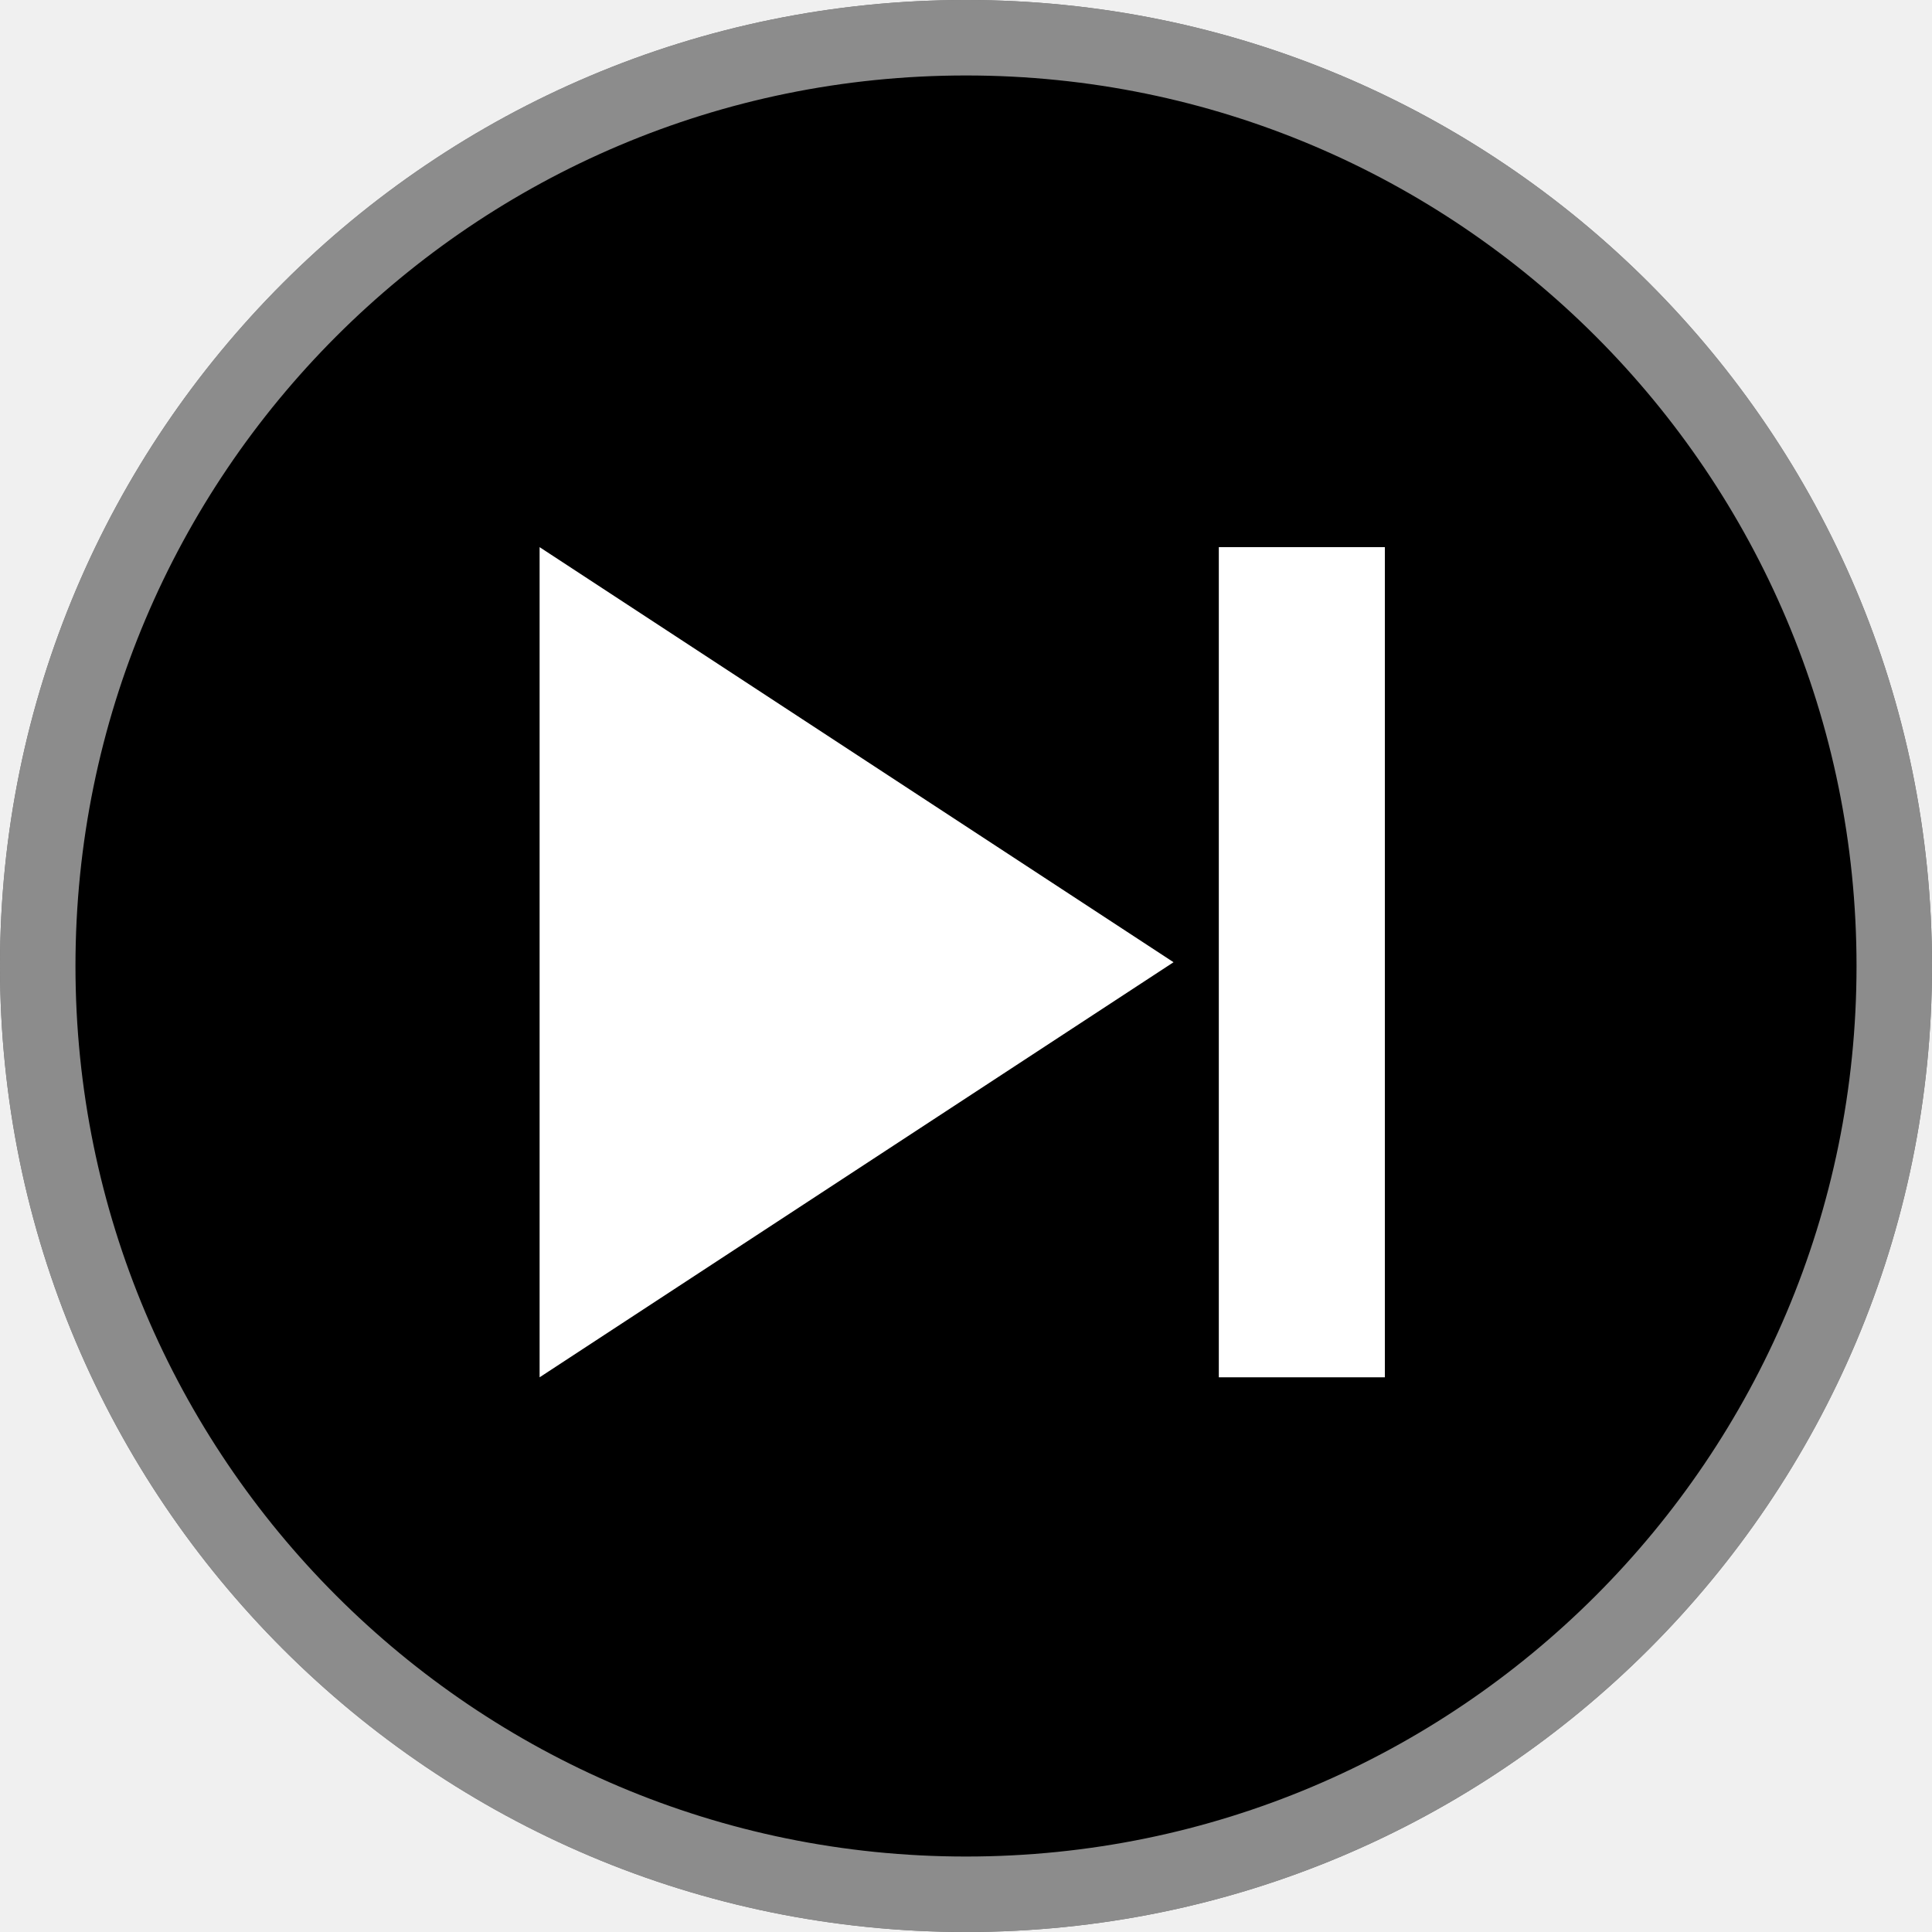
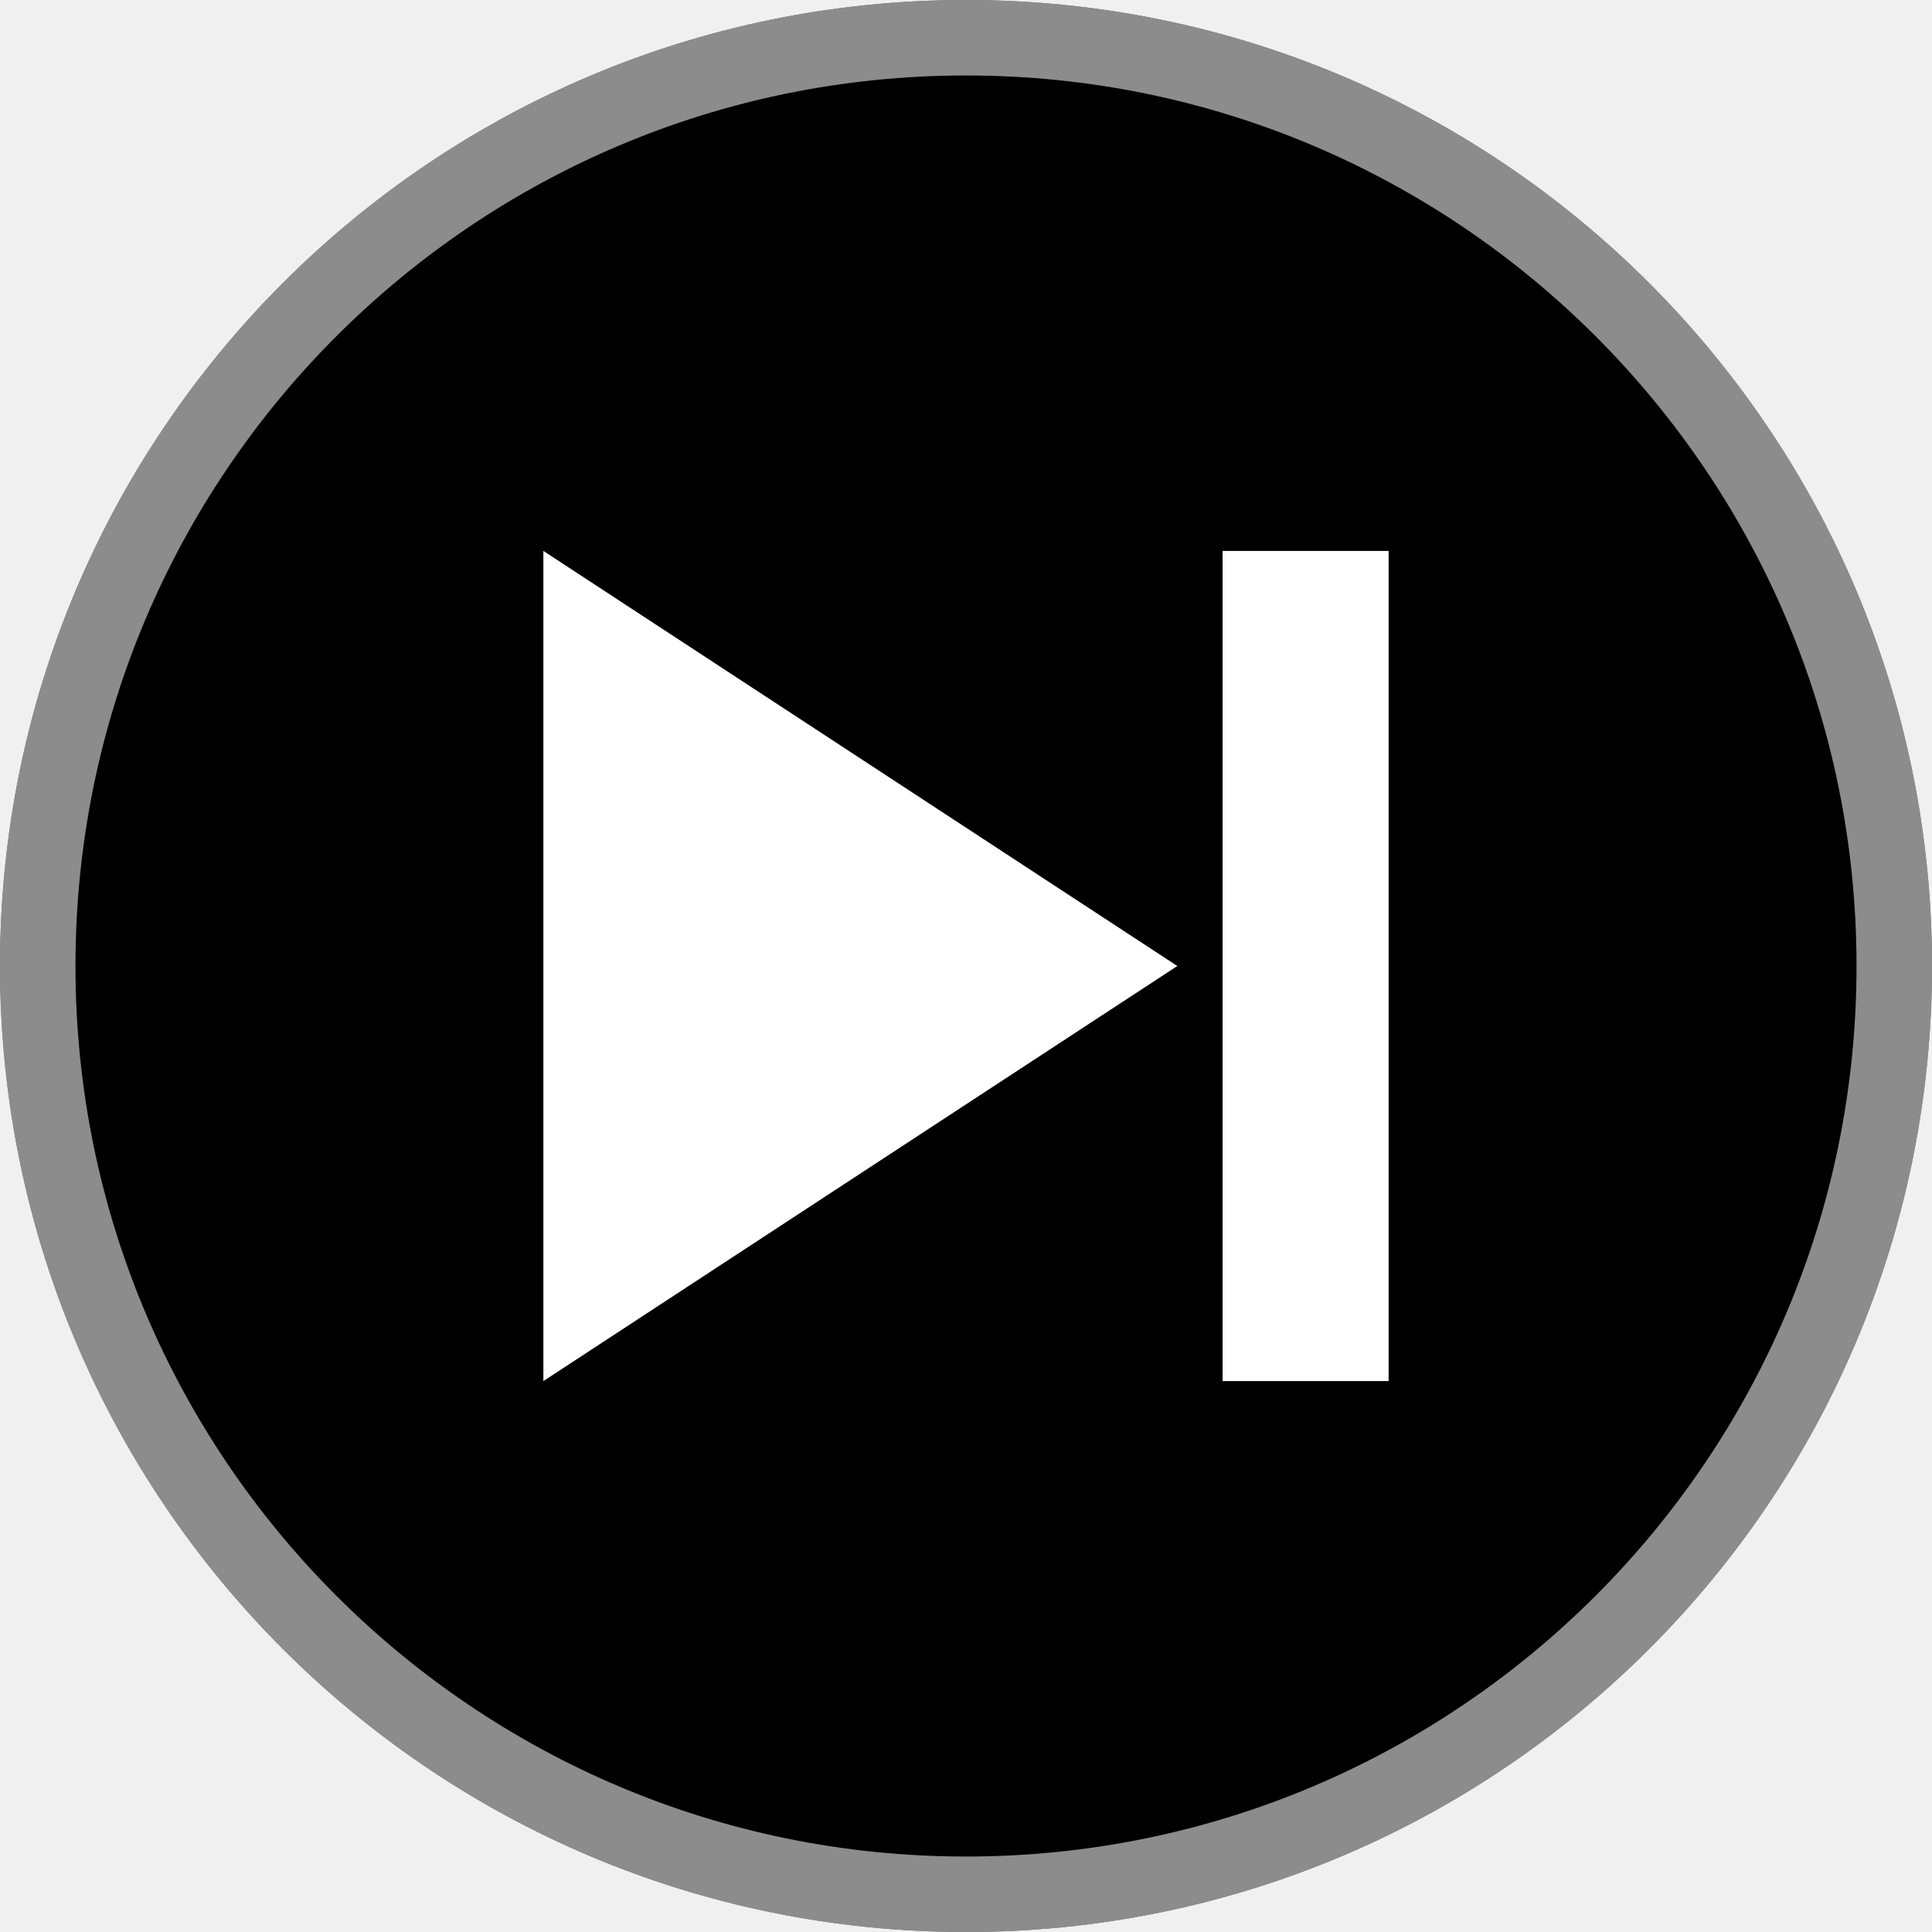
<svg xmlns="http://www.w3.org/2000/svg" xmlns:xlink="http://www.w3.org/1999/xlink" width="256.0px" height="256.0px" viewBox="0 0 256.0 256.0" version="1.1" id="SVGRoot">
  <defs id="defs9">
    <clipPath clipPathUnits="userSpaceOnUse" id="clipPath1867">
      <path style="display:inline;fill:none;fill-opacity:1;stroke:none;stroke-width:6.5;stroke-miterlimit:4;stroke-dasharray:none;stroke-opacity:1" xlink:href="#circle1409" id="path1869" d="M 128,0 A 128,128 0 0 0 0,128 128,128 0 0 0 128,256 128,128 0 0 0 256,128 128,128 0 0 0 128,0 Z" clip-path="none" />
    </clipPath>
  </defs>
  <g id="layer1">
    <circle style="display:inline;fill:#000000;fill-opacity:1" id="path69" r="128" cy="128" cx="128" />
    <circle style="display:inline;fill:none;fill-opacity:1;stroke:#ffffff;stroke-width:20;stroke-miterlimit:4;stroke-dasharray:none;stroke-opacity:0.55" id="circle1613" cx="128" cy="128" r="128" clip-path="url(#clipPath1867)" />
    <g id="g14896" transform="matrix(-1,0,0,1,254,0)">
-       <path style="display:inline;fill:#ffffff;fill-opacity:1;fill-rule:evenodd" id="path1080" transform="matrix(-0.7867861,0,0,0.8922791,228.1309,13.28828)" d="m 164.76,128 -106.763,61.64 0,-123.28 z" />
-       <rect style="fill:#ffffff;fill-opacity:1;stroke-width:16.066;stroke-opacity:0.6" id="rect1628" width="22" height="110" x="-92.5" y="72.5" transform="scale(-1,1)" />
+       <g id="g1030" transform="translate(-0.4999978)">
+         <path style="display:inline;fill:#ffffff;fill-opacity:1;fill-rule:evenodd" id="path1080" transform="matrix(-0.7867861,0,0,0.8922791,228.1309,13.78828)" d="m 164.76,128 -106.763,61.64 0,-123.28 z" />
+         <rect style="fill:#ffffff;fill-opacity:1;stroke-width:16.066;stroke-opacity:0.6" id="rect1628" width="22" height="110" x="-92.5" y="72.5" transform="matrix(-1,0,0,1,0,0.5)" />
+       </g>
    </g>
  </g>
</svg>
